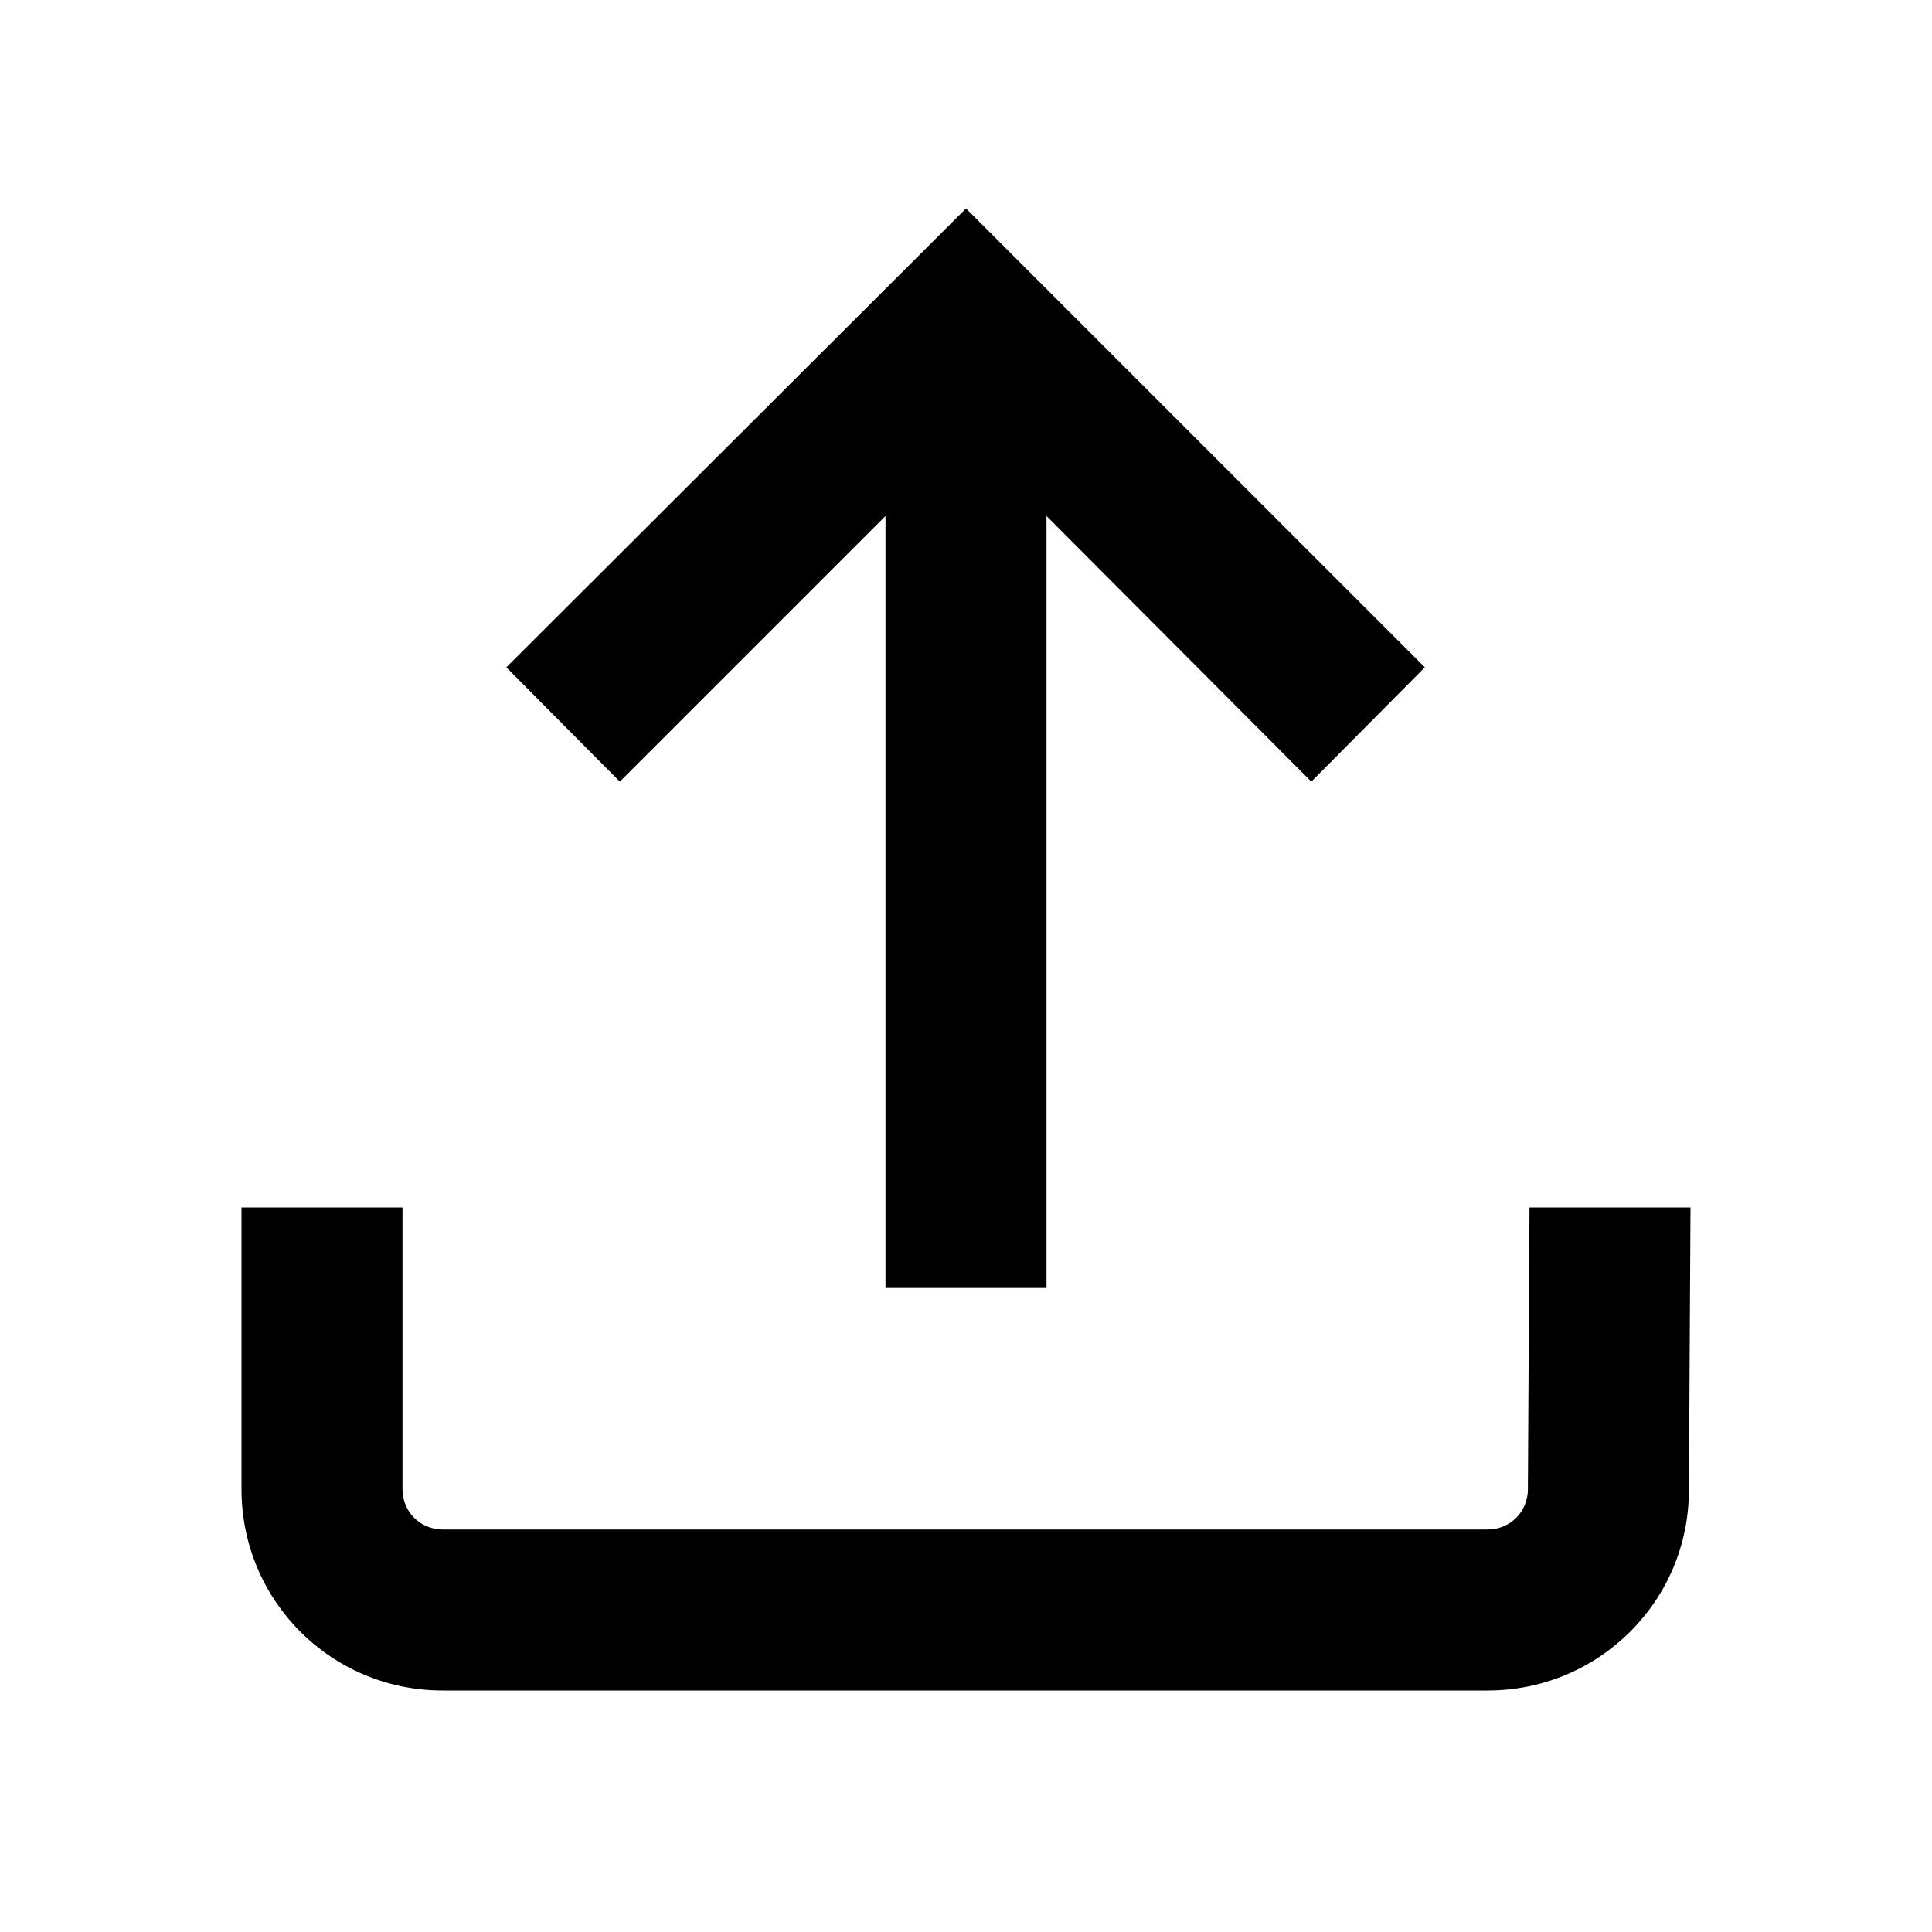
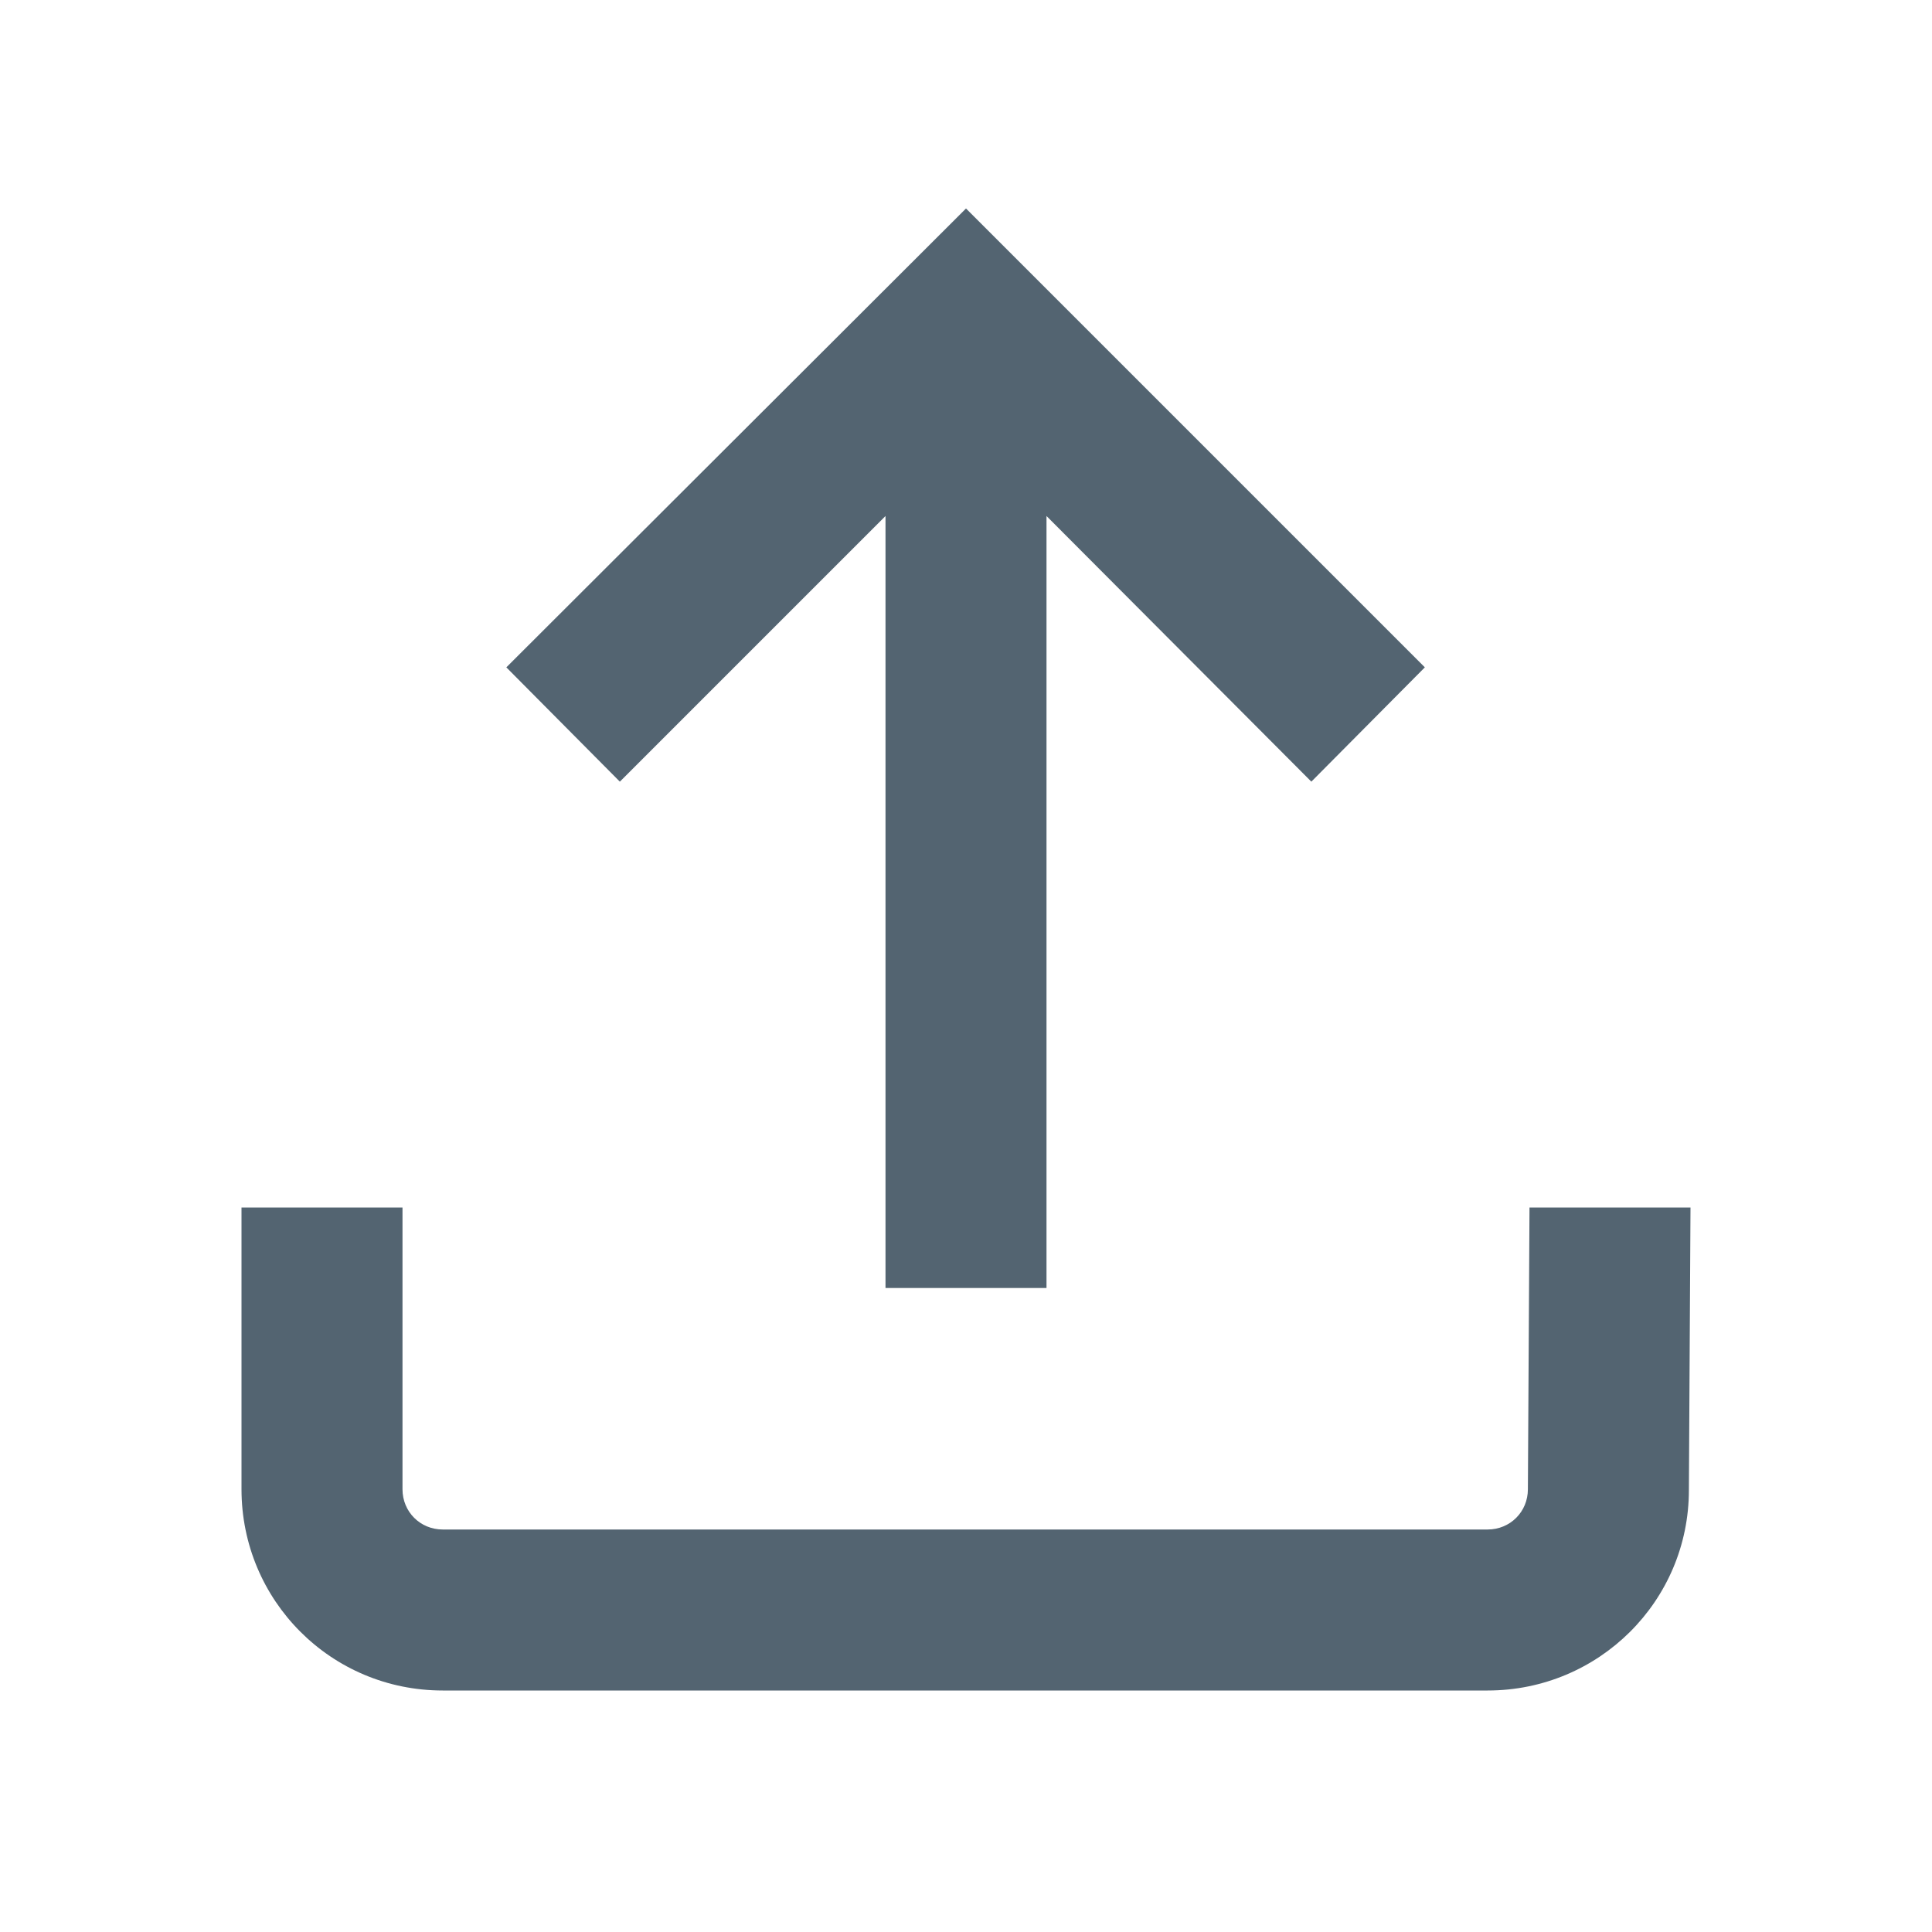
- <svg viewBox="0 0 24 24" aria-hidden="true" height="20px" class="r-4qtqp9 r-yyyyoo r-1xvli5t r-dnmrzs r-bnwqim r-1plcrui r-lrvibr r-1hdv0qi">
+ <svg viewBox="0 0 24 24" fill="rgb(83, 100, 113)" aria-hidden="true" height="20px" class="r-4qtqp9 r-yyyyoo r-1xvli5t r-dnmrzs r-bnwqim r-1plcrui r-lrvibr r-1hdv0qi">
  <g>
    <path d="M12 2.59l5.7 5.7-1.41 1.42L13 6.41V16h-2V6.41l-3.3 3.3-1.41-1.42L12 2.59zM21 15l-.02 3.51c0 1.38-1.12 2.49-2.5 2.49H5.5C4.11 21 3 19.88 3 18.5V15h2v3.5c0 .28.22.5.5.5h12.98c.28 0 .5-.22.5-.5L19 15h2z" />
  </g>
</svg>
